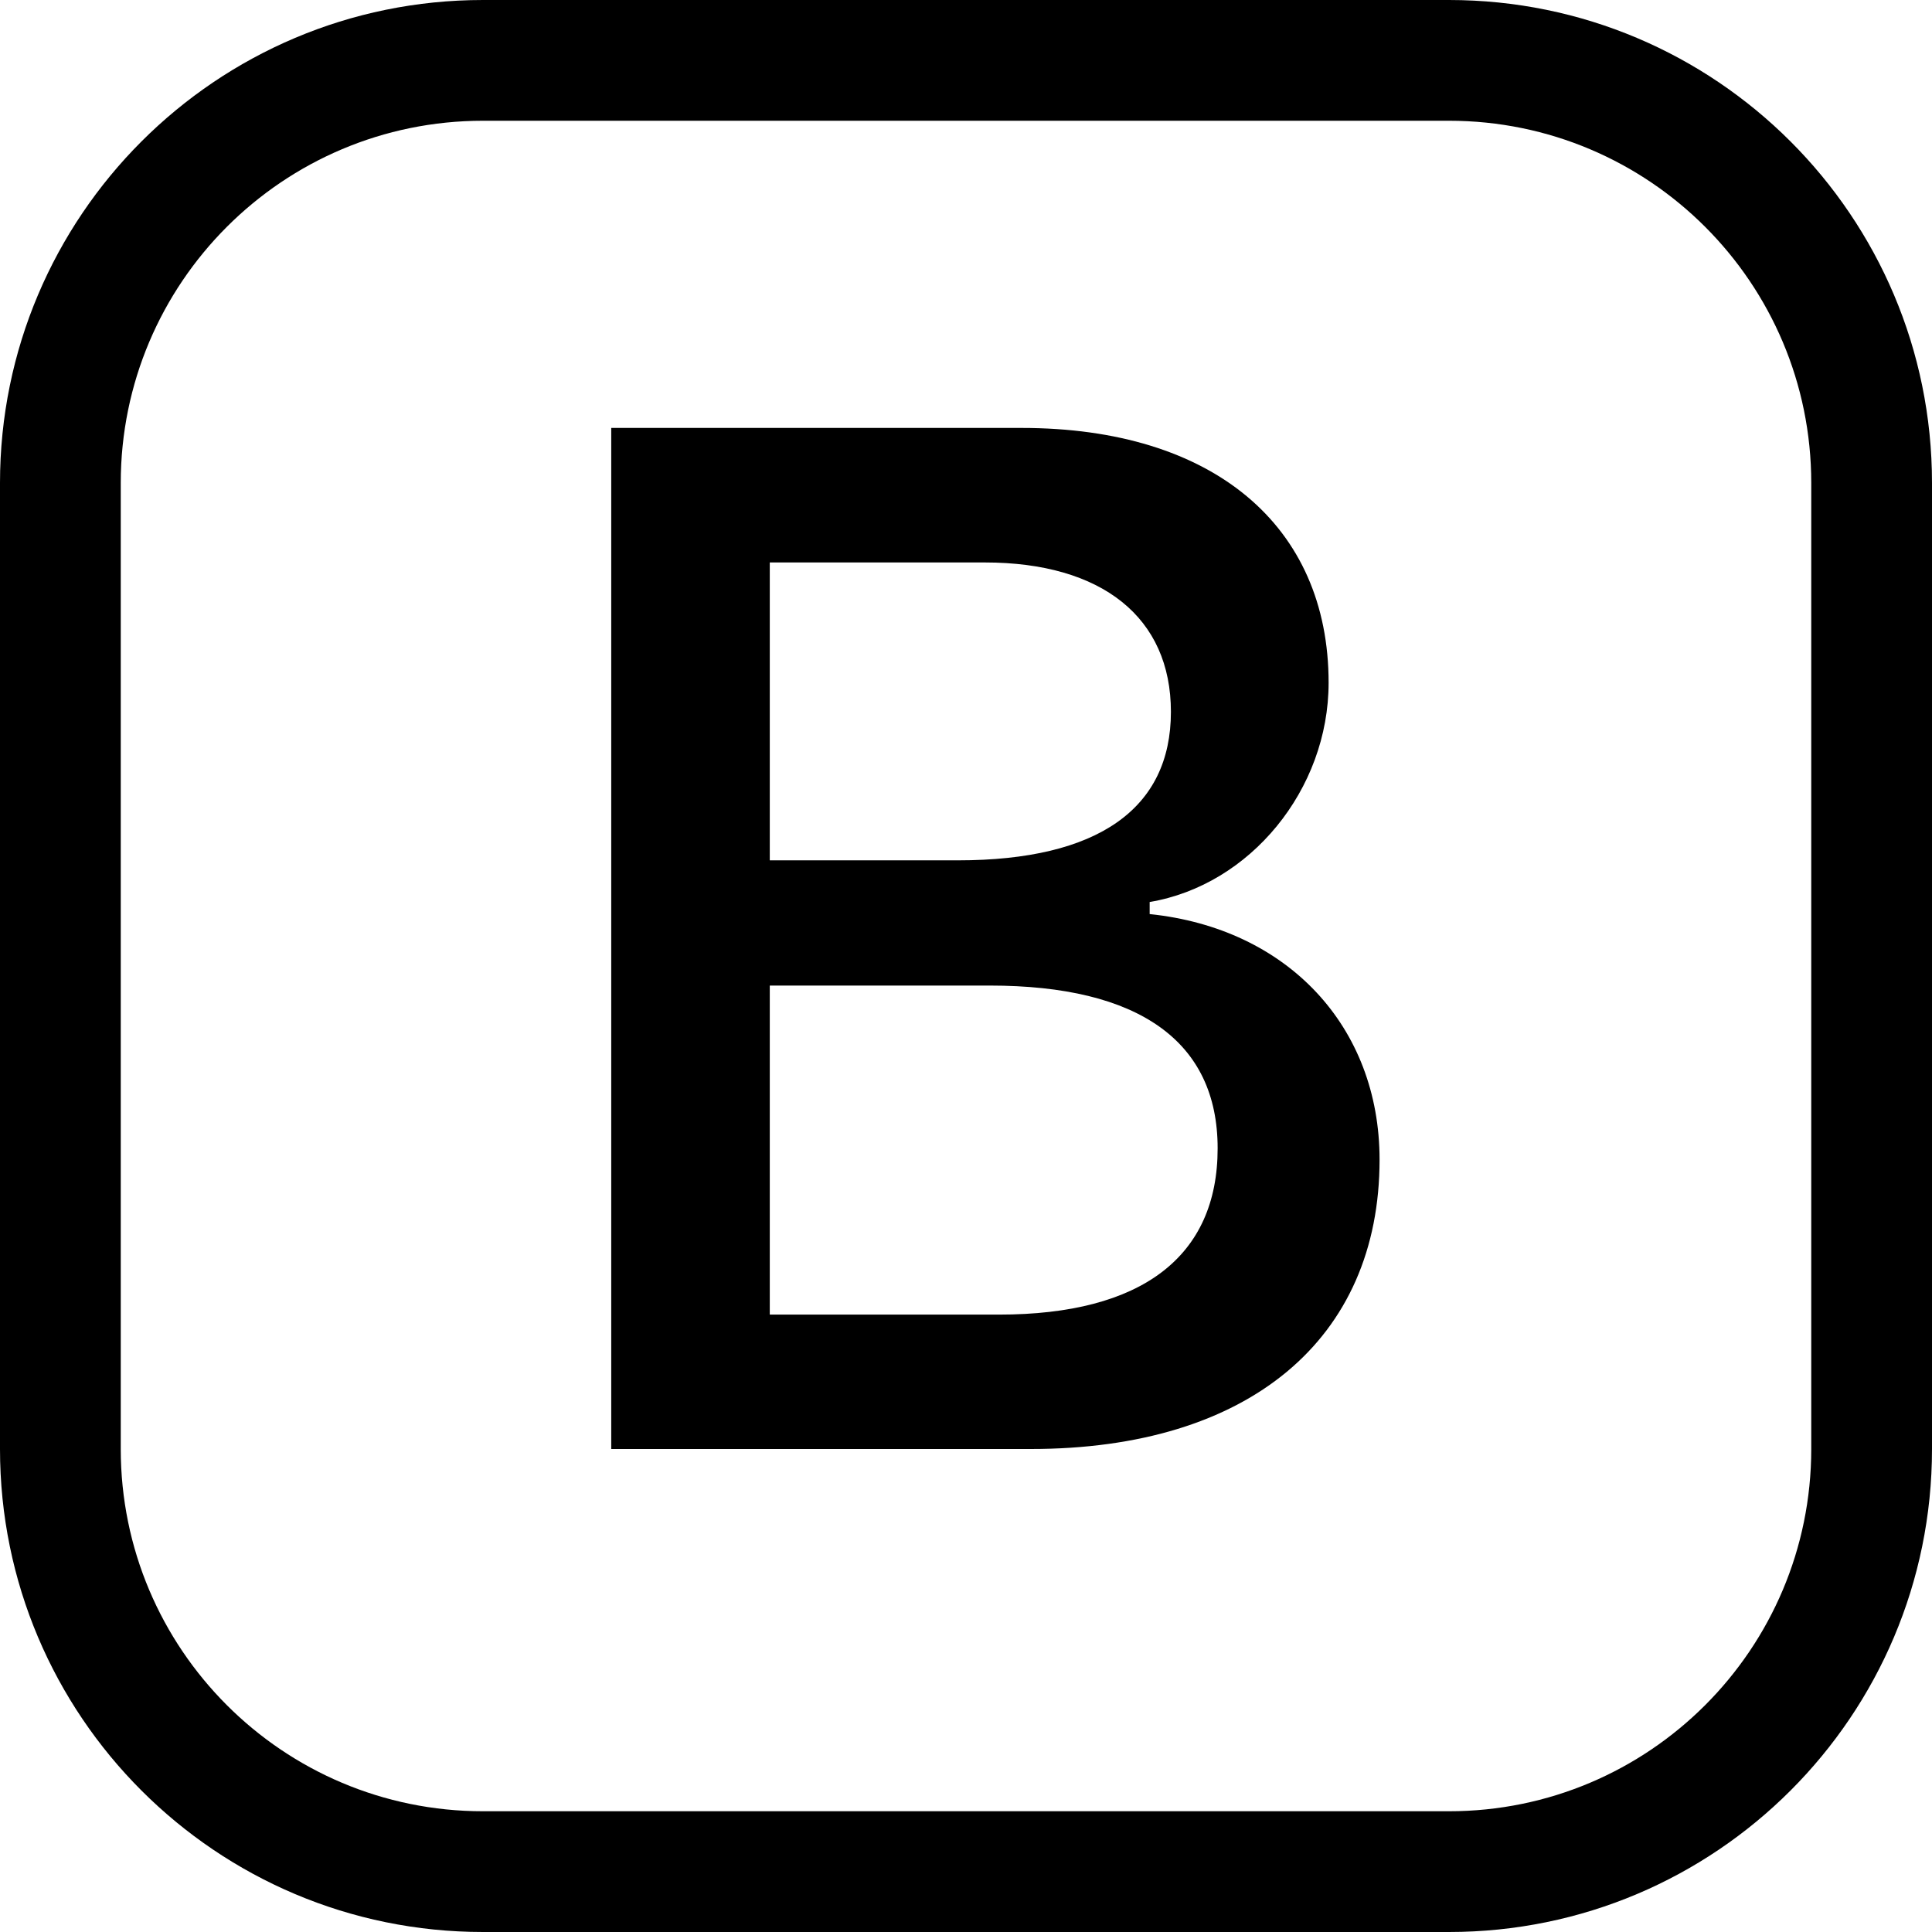
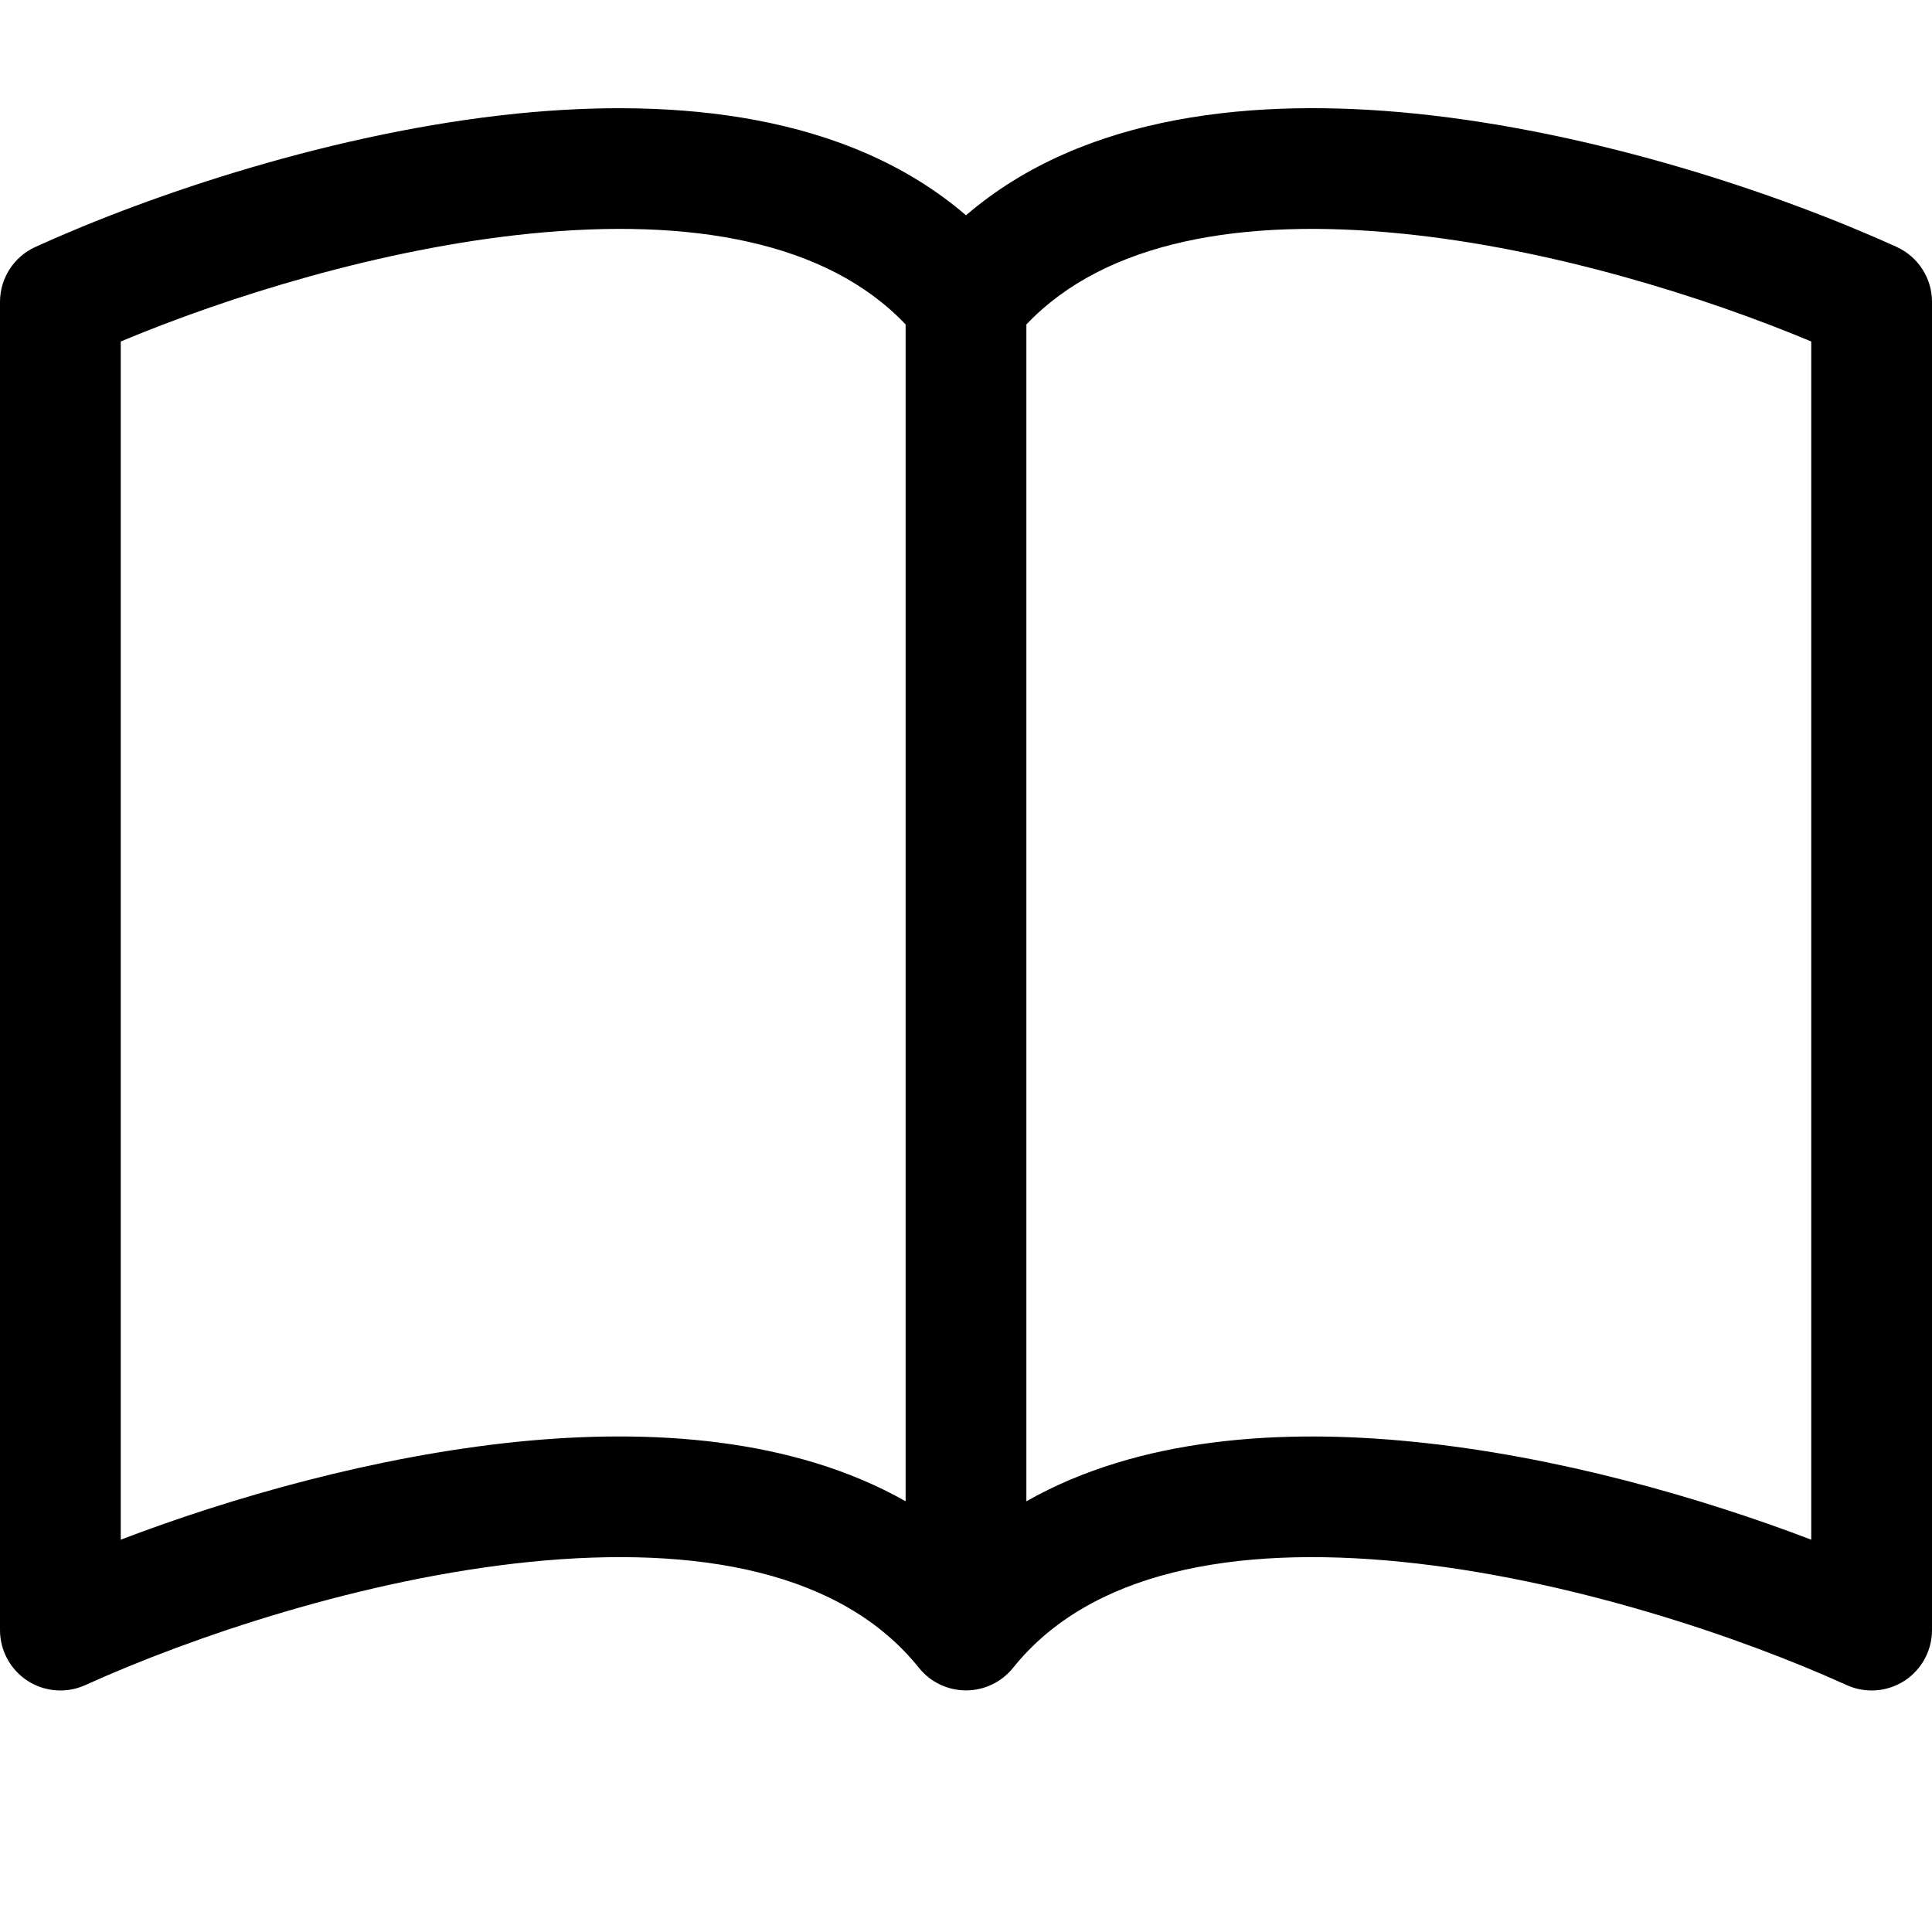
- <svg xmlns="http://www.w3.org/2000/svg" width="16" height="16" fill="currentColor" class="bi bi-bootstrap" viewBox="0 0 16 16">
-   <path d="M5.062 12h3.475c1.804 0 2.888-.908 2.888-2.396 0-1.102-.761-1.916-1.904-2.034v-.1c.832-.14 1.482-.93 1.482-1.816 0-1.3-.955-2.11-2.542-2.11H5.062V12zm1.313-4.875V4.658h1.78c.973 0 1.542.457 1.542 1.237 0 .802-.604 1.23-1.764 1.23H6.375zm0 3.762V8.162h1.822c1.236 0 1.887.463 1.887 1.348 0 .896-.627 1.377-1.811 1.377H6.375z" />
-   <path d="M0 4a4 4 0 0 1 4-4h8a4 4 0 0 1 4 4v8a4 4 0 0 1-4 4H4a4 4 0 0 1-4-4V4zm4-3a3 3 0 0 0-3 3v8a3 3 0 0 0 3 3h8a3 3 0 0 0 3-3V4a3 3 0 0 0-3-3H4z" />
+ <svg xmlns="http://www.w3.org/2000/svg" width="16" height="16" fill="currentColor" class="bi bi-book" viewBox="0 0 16 16">
+   <path d="M1 2.828c.885-.37 2.154-.769 3.388-.893 1.33-.134 2.458.063 3.112.752v9.746c-.935-.53-2.12-.603-3.213-.493-1.18.12-2.37.461-3.287.811V2.828zm7.5-.141c.654-.689 1.782-.886 3.112-.752 1.234.124 2.503.523 3.388.893v9.923c-.918-.35-2.107-.692-3.287-.81-1.094-.111-2.278-.039-3.213.492V2.687zM8 1.783C7.015.936 5.587.81 4.287.94c-1.514.153-3.042.672-3.994 1.105A.5.5 0 0 0 0 2.5v11a.5.5 0 0 0 .707.455c.882-.4 2.303-.881 3.68-1.02 1.409-.142 2.59.087 3.223.877a.5.5 0 0 0 .78 0c.633-.79 1.814-1.019 3.222-.877 1.378.139 2.8.62 3.681 1.02A.5.5 0 0 0 16 13.5v-11a.5.5 0 0 0-.293-.455c-.952-.433-2.48-.952-3.994-1.105C10.413.809 8.985.936 8 1.783" />
</svg>
